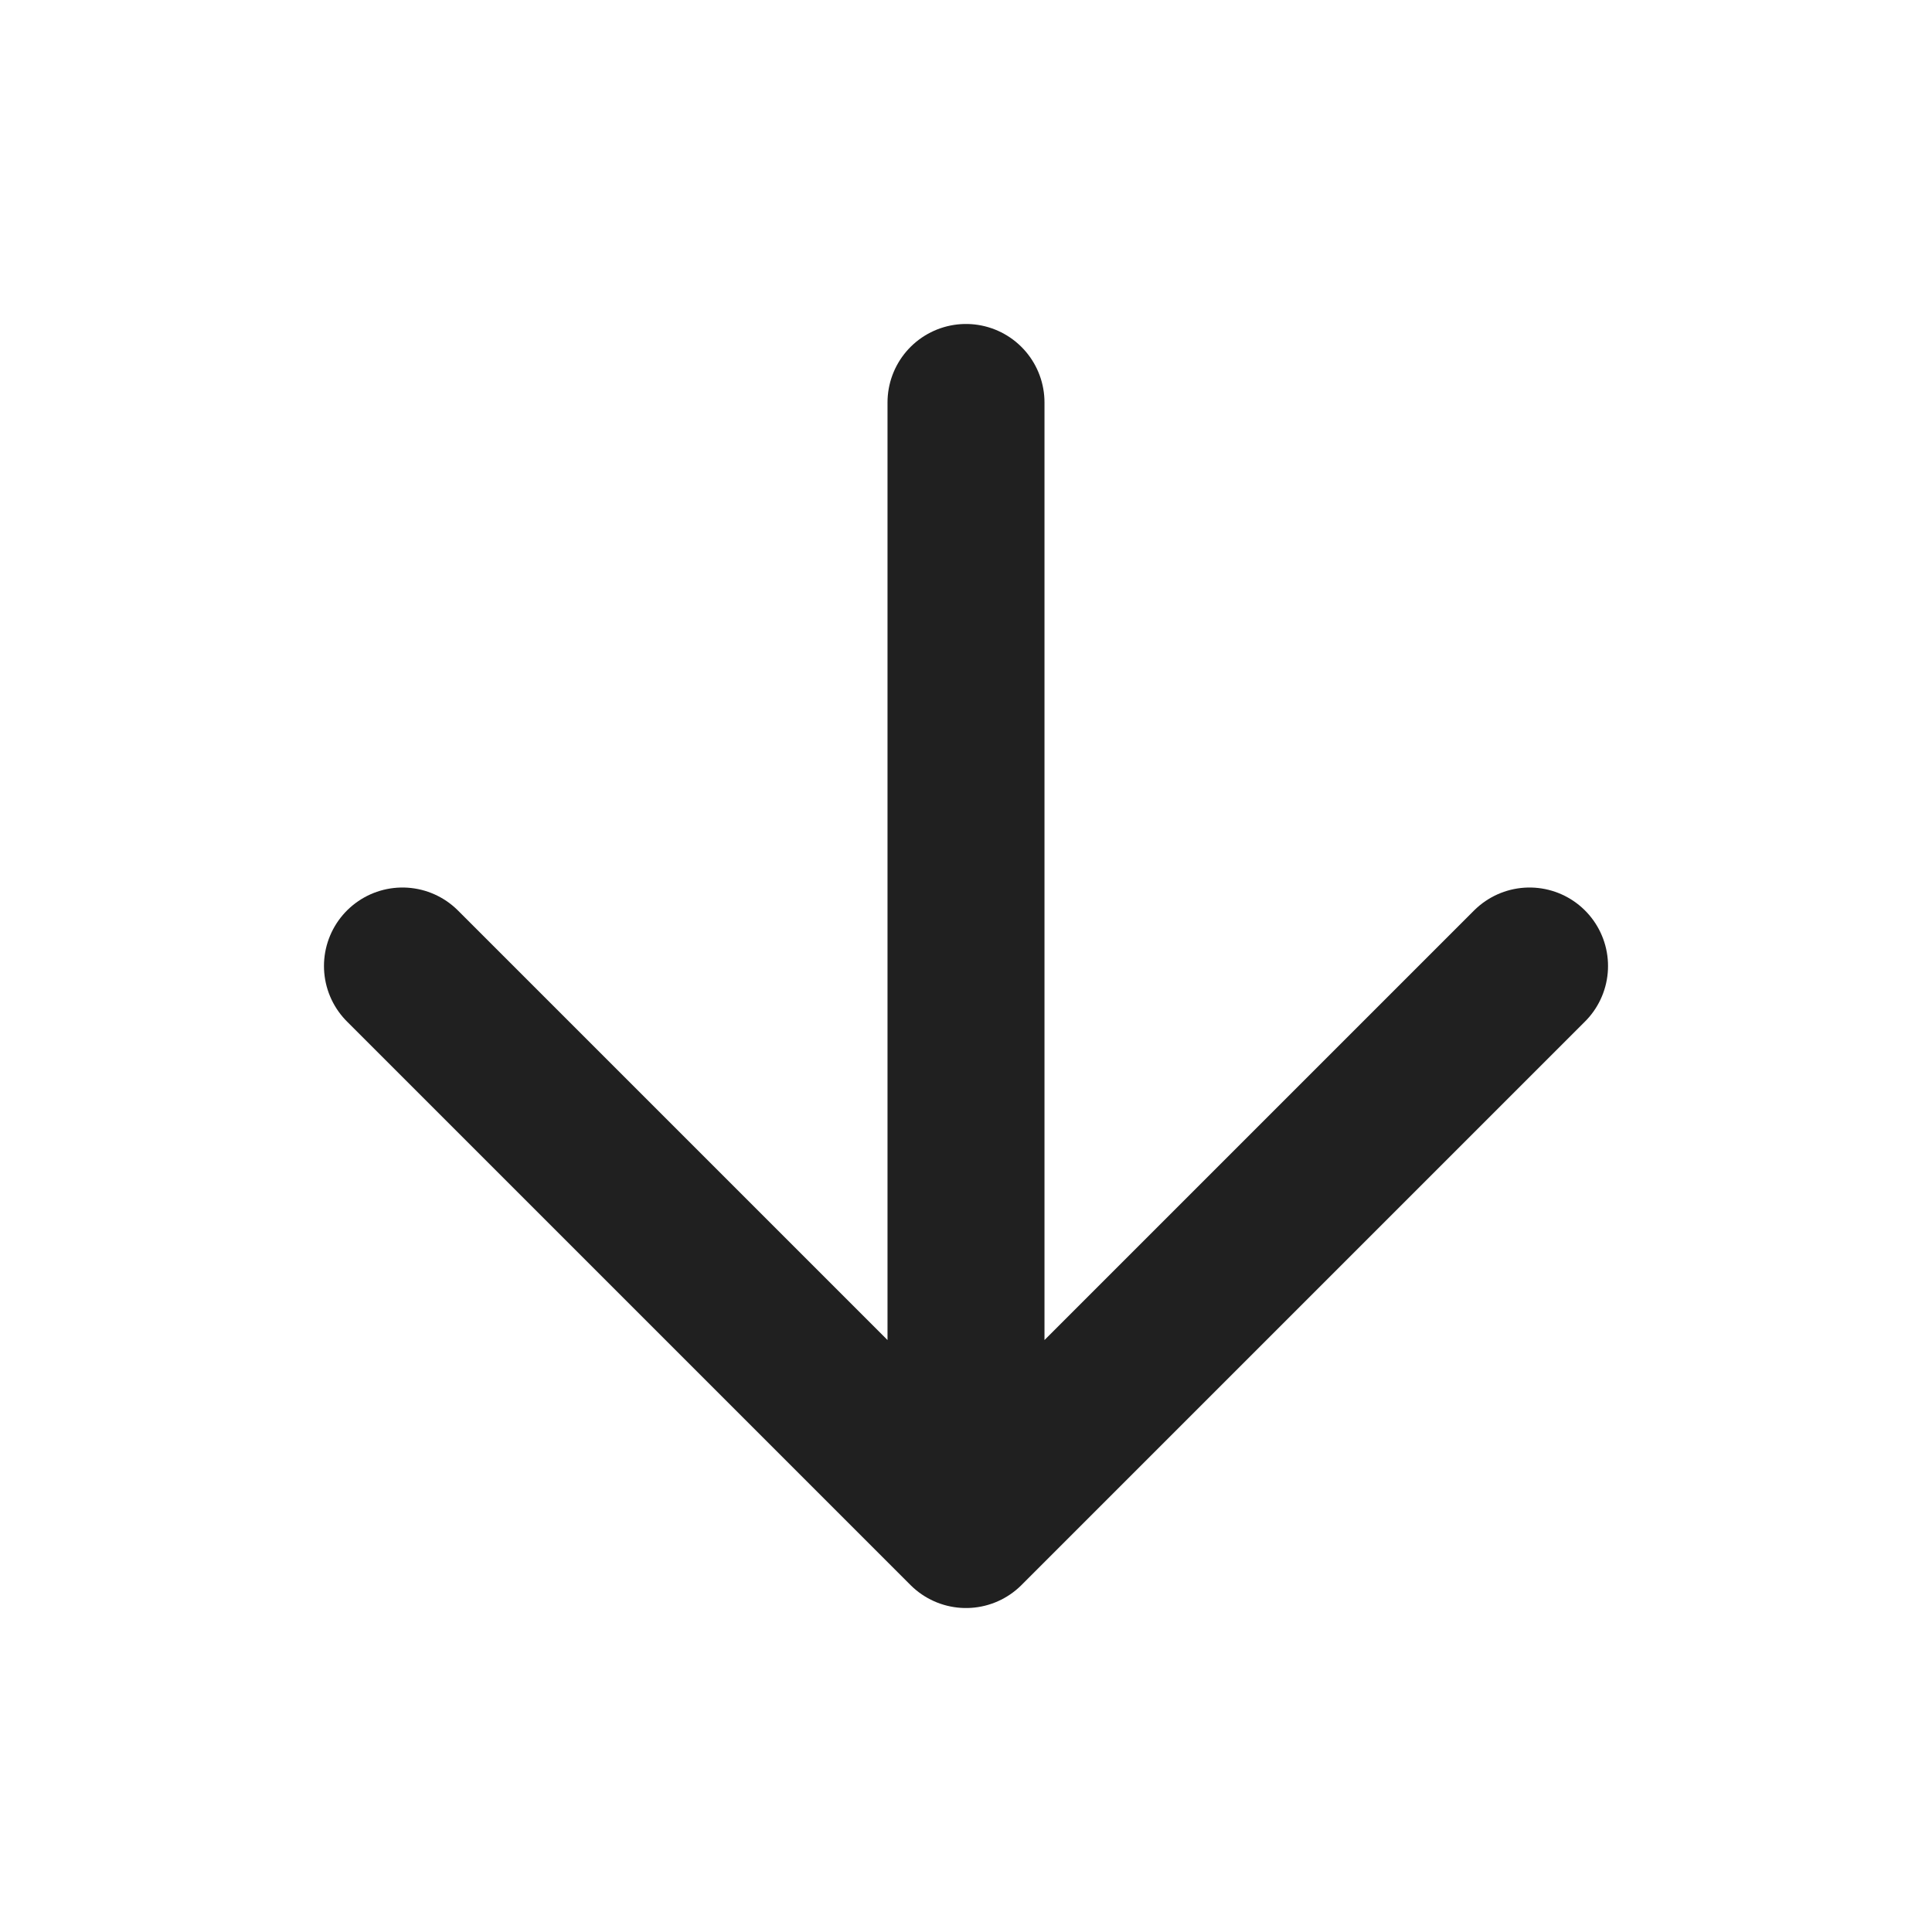
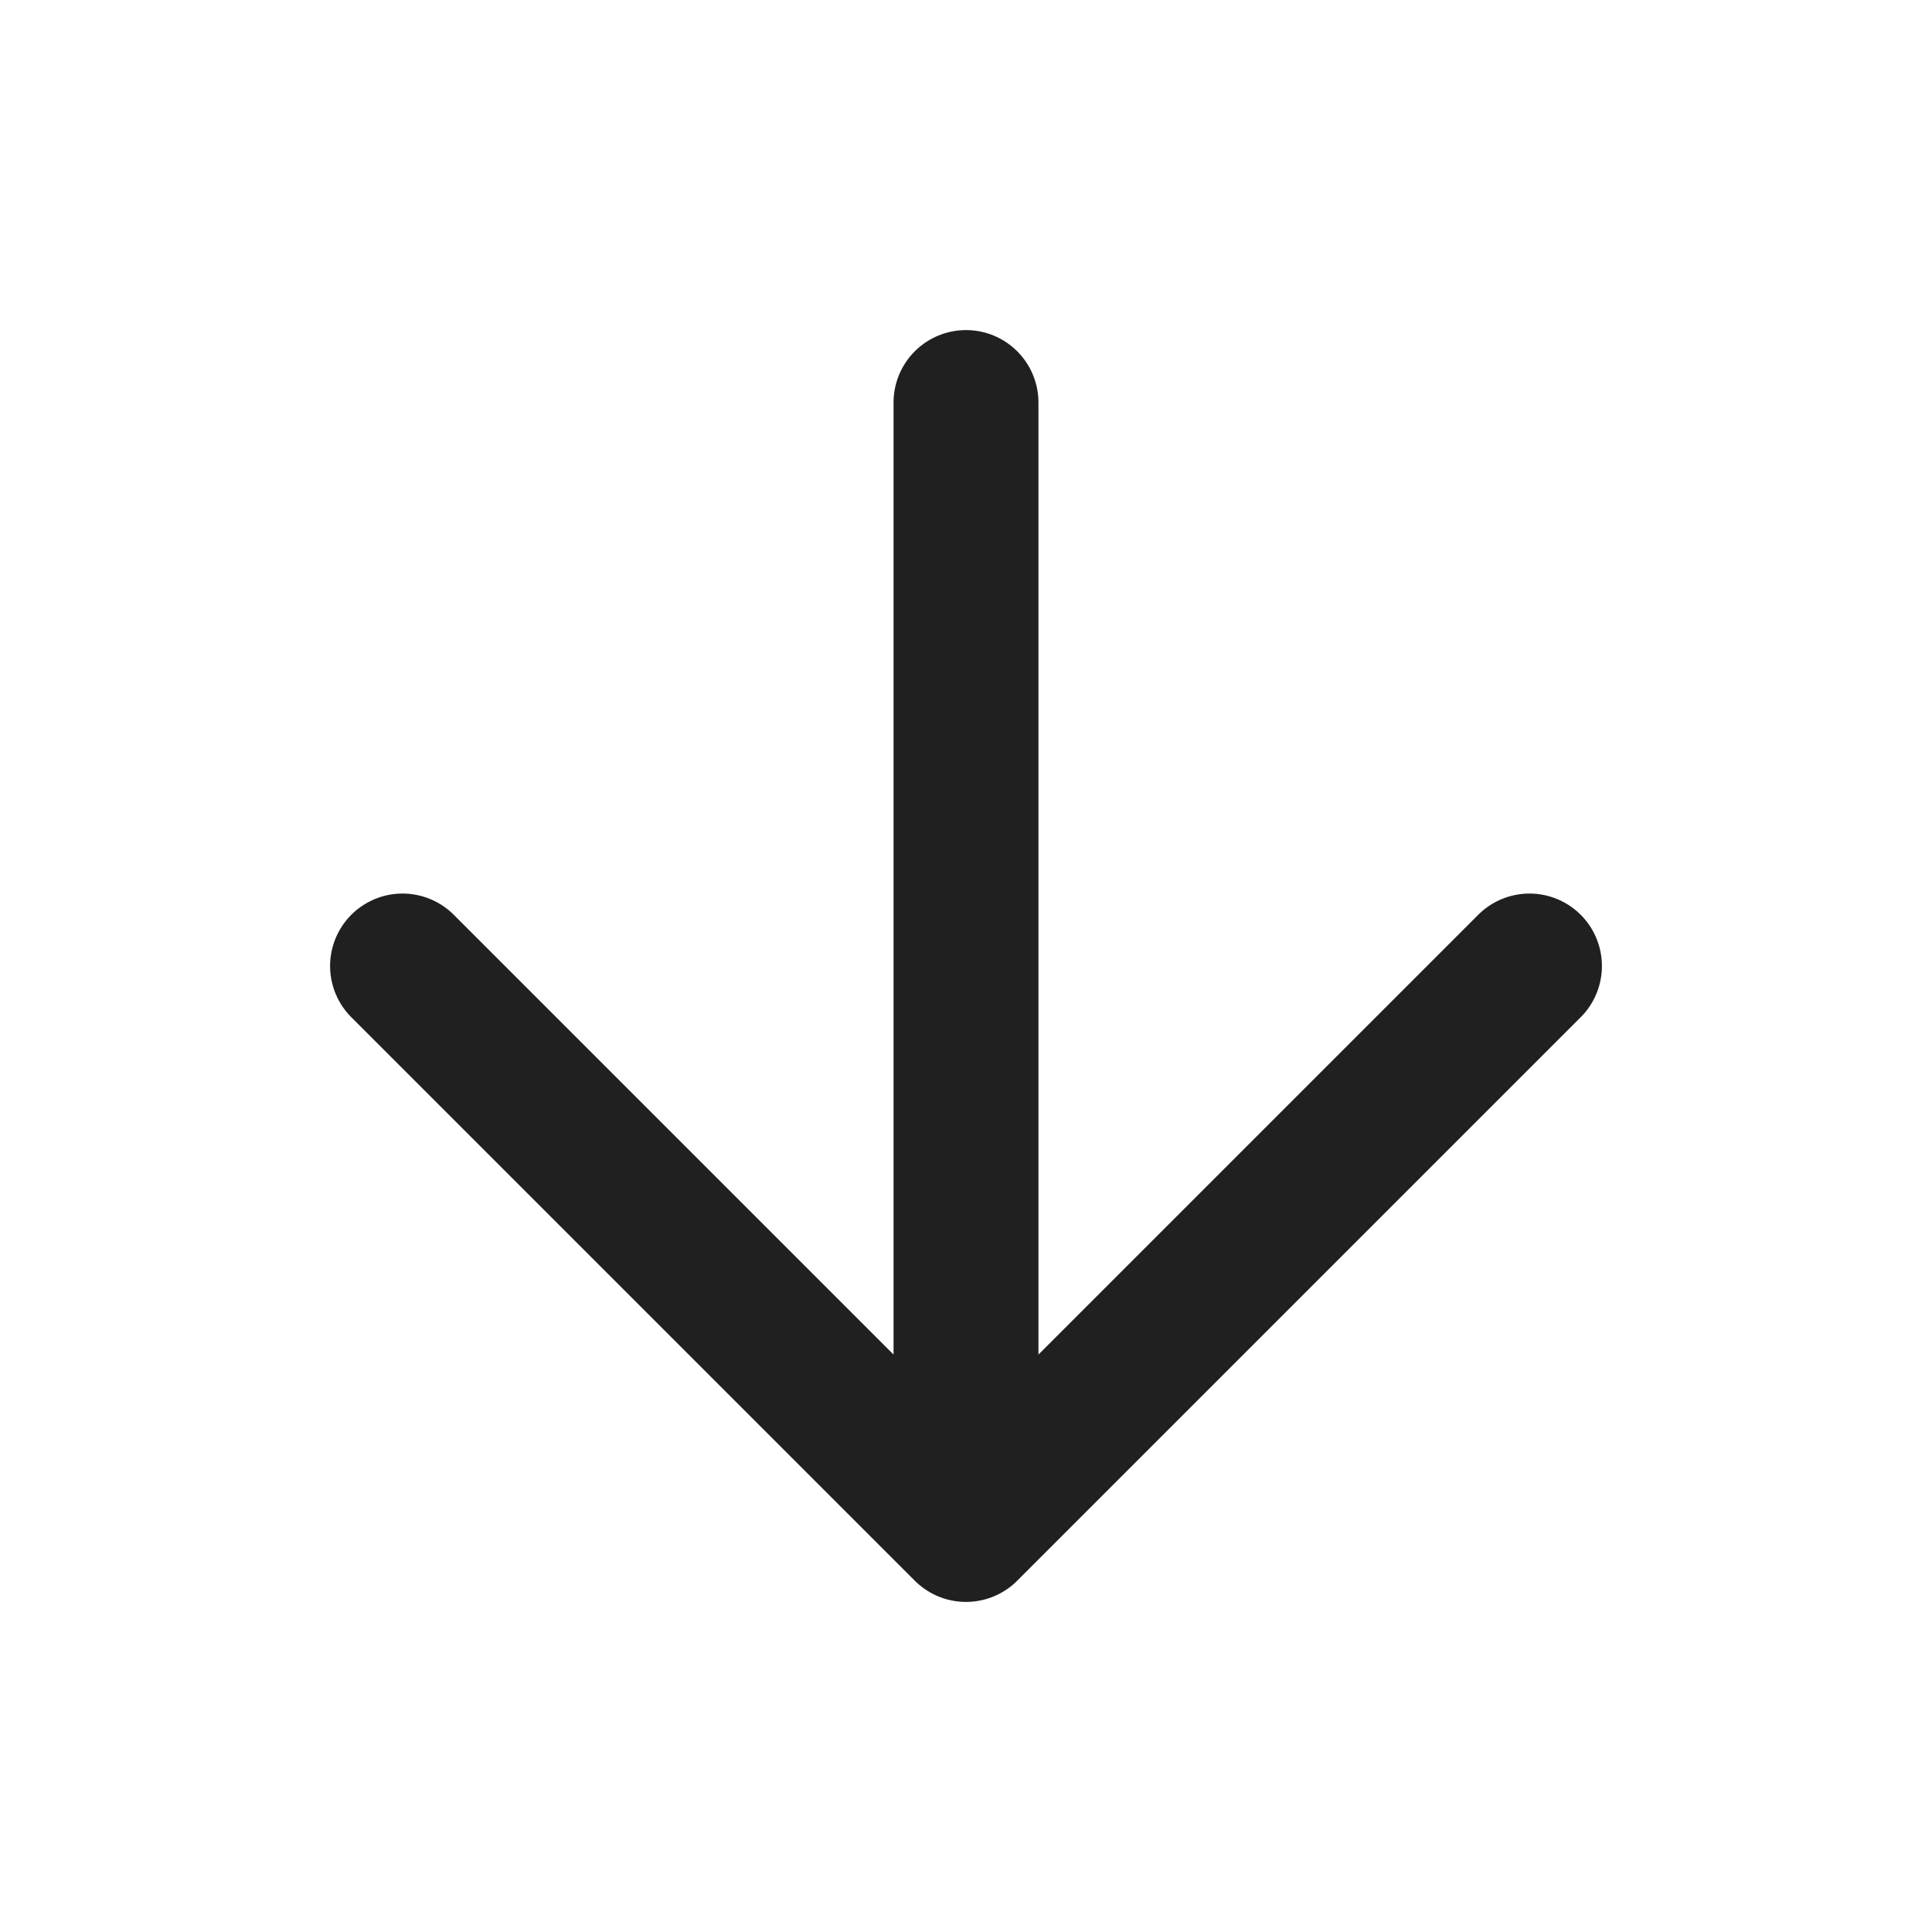
- <svg xmlns="http://www.w3.org/2000/svg" width="16" height="16" viewBox="0 0 16 16" fill="none">
-   <path d="M-292 -92C-292 -96.418 -288.418 -100 -284 -100H780C784.418 -100 788 -96.418 788 -92V1562C788 1566.42 784.418 1570 780 1570H-284C-288.418 1570 -292 1566.42 -292 1562V-92Z" fill="white" />
-   <path d="M-284 -100V-99H780V-100V-101H-284V-100ZM788 -92H787V1562H788H789V-92H788ZM780 1570V1569H-284V1570V1571H780V1570ZM-292 1562H-291V-92H-292H-293V1562H-292ZM-284 1570V1569C-287.866 1569 -291 1565.87 -291 1562H-292H-293C-293 1566.97 -288.971 1571 -284 1571V1570ZM788 1562H787C787 1565.87 783.866 1569 780 1569V1570V1571C784.971 1571 789 1566.97 789 1562H788ZM780 -100V-99C783.866 -99 787 -95.866 787 -92H788H789C789 -96.971 784.971 -101 780 -101V-100ZM-284 -100V-101C-288.971 -101 -293 -96.971 -293 -92H-292H-291C-291 -95.866 -287.866 -99 -284 -99V-100Z" fill="#F1F1F1" />
-   <path d="M8 3.333V12.667M8 12.667L12.667 8M8 12.667L3.333 8" stroke="#202020" stroke-width="1.3" stroke-linecap="round" stroke-linejoin="round" />
+ <svg xmlns="http://www.w3.org/2000/svg" width="20" height="20" viewBox="0 0 20 20" fill="none">
+   <path d="M-300 -92C-300 -96.418 -296.418 -100 -292 -100H812C816.418 -100 820 -96.418 820 -92V1598C820 1602.42 816.418 1606 812 1606H-292C-296.418 1606 -300 1602.42 -300 1598V-92Z" fill="white" />
+   <path d="M-292 -100V-99H812V-100V-101H-292V-100ZM820 -92H819V1598H820H821V-92H820ZM812 1606V1605H-292V1606V1607H812V1606ZM-300 1598H-299V-92H-300H-301V1598H-300ZM-292 1606V1605C-295.866 1605 -299 1601.87 -299 1598H-300H-301C-301 1602.97 -296.971 1607 -292 1607V1606ZM820 1598H819C819 1601.87 815.866 1605 812 1605V1606V1607C816.971 1607 821 1602.97 821 1598H820ZM812 -100V-99C815.866 -99 819 -95.866 819 -92H820H821C821 -96.971 816.971 -101 812 -101V-100ZM-292 -100V-101C-296.971 -101 -301 -96.971 -301 -92H-300H-299C-299 -95.866 -295.866 -99 -292 -99V-100Z" fill="#F1F1F1" />
+   <path d="M10 4.167V15.833M10 15.833L15.833 10M10 15.833L4.167 10" stroke="#202020" stroke-width="1.5" stroke-linecap="round" stroke-linejoin="round" />
</svg>
